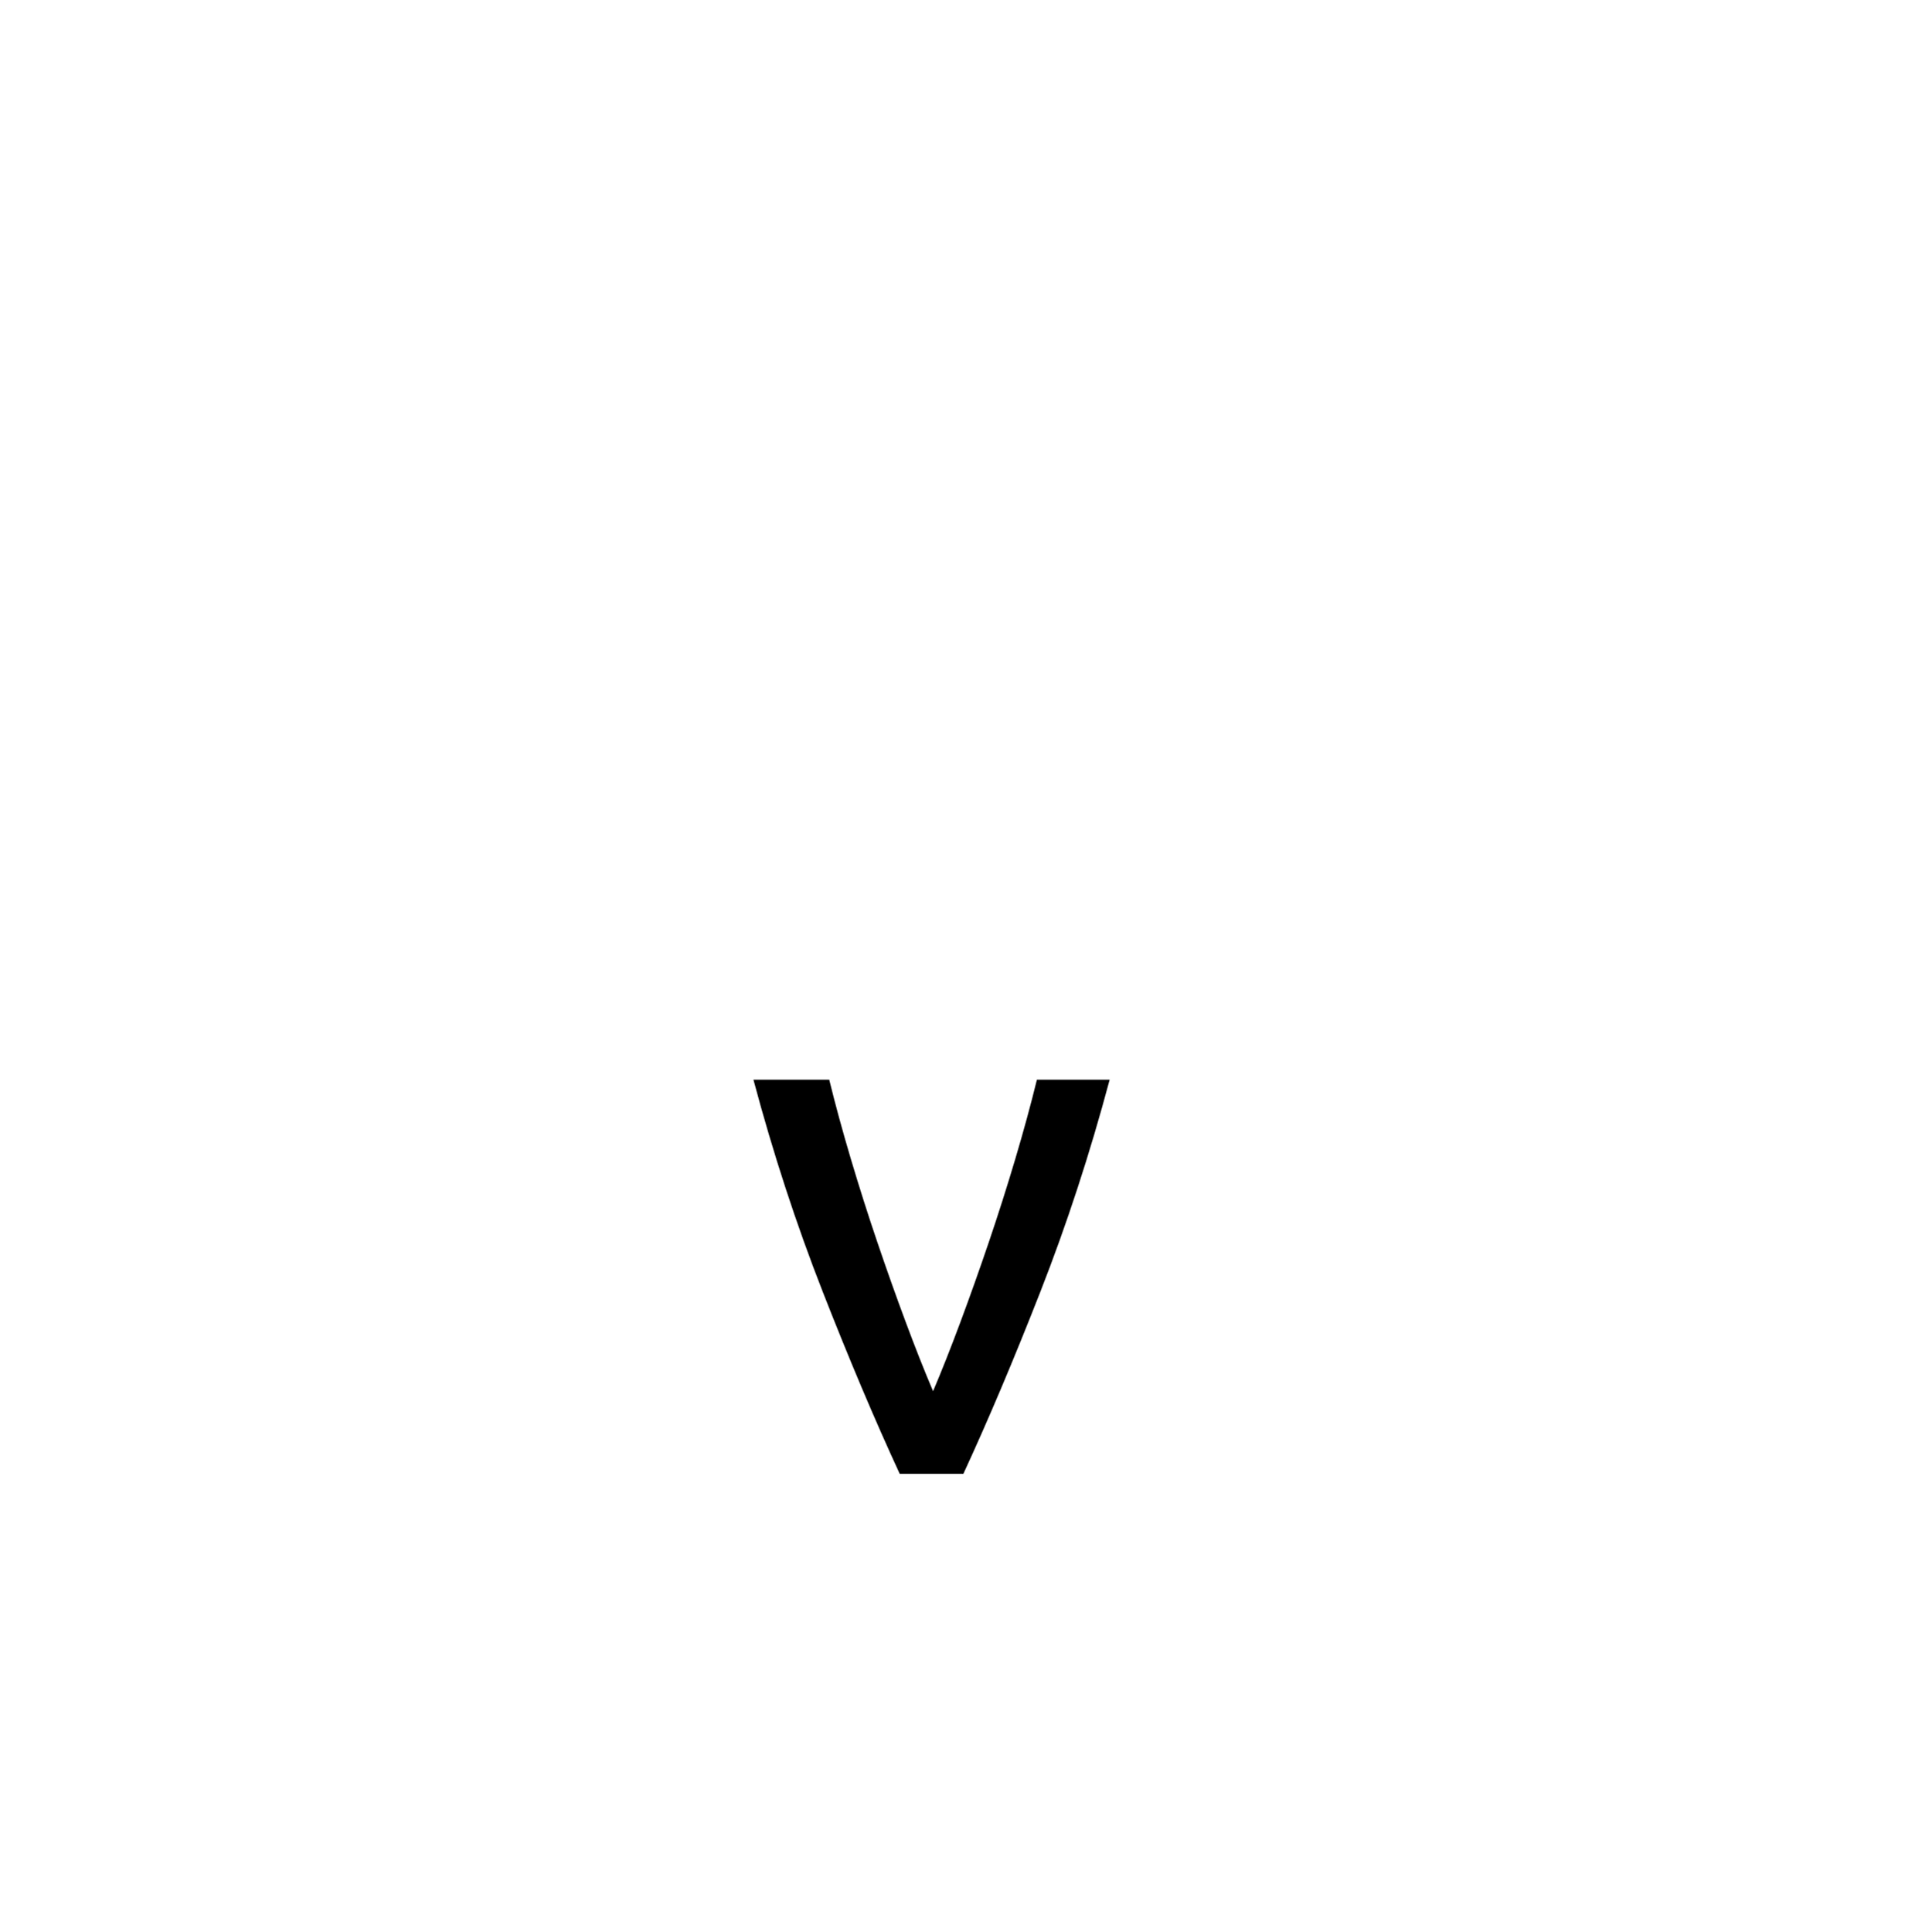
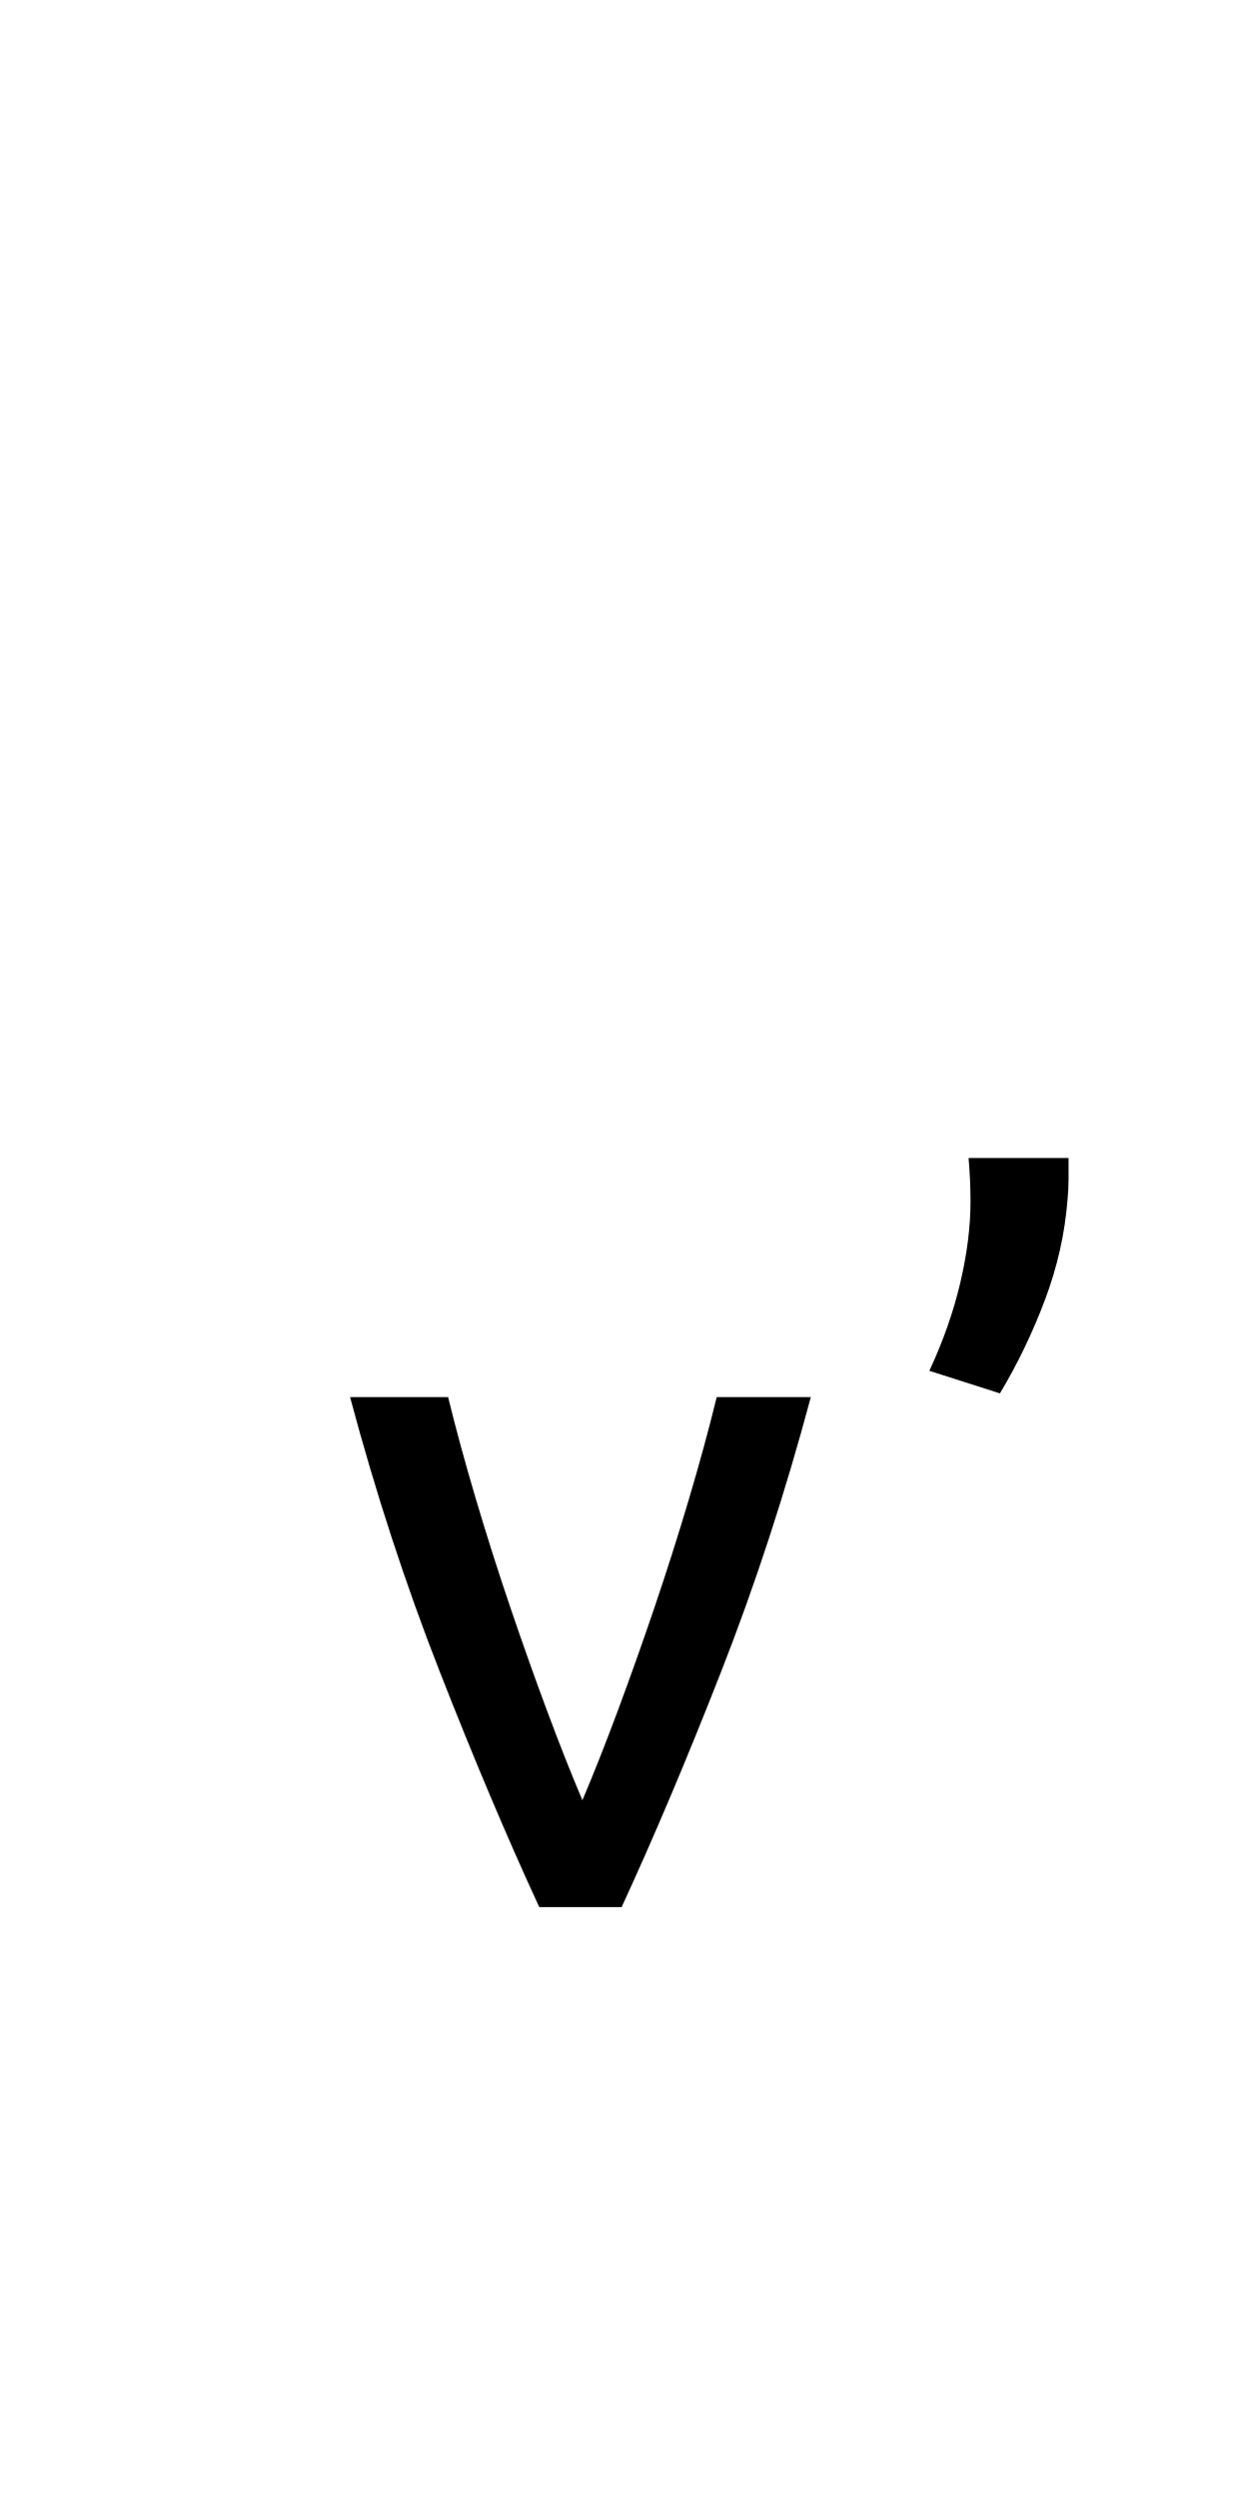
- <svg xmlns="http://www.w3.org/2000/svg" version="1.1" x="0px" y="0px" width="566.93px" height="566.93px" viewBox="0 0 566.93 566.93" enable-background="new 0 0 566.93 566.93" xml:space="preserve">
+ <svg xmlns="http://www.w3.org/2000/svg" version="1.1" x="0px" y="0px" width="283.465px" height="566.93px" viewBox="0 0 283.465 566.93" enable-background="new 0 0 283.465 566.93" xml:space="preserve">
  <g id="fond" display="none">
-     <rect x="-6056.873" y="-11126.046" display="inline" fill-rule="evenodd" clip-rule="evenodd" fill="#58595B" width="16654.492" height="16572.797" />
+     <rect x="-6198.605" y="-11126.046" display="inline" fill-rule="evenodd" clip-rule="evenodd" fill="#58595B" width="16654.492" height="16572.797" />
  </g>
  <g id="en_cours">
</g>
  <g id="fini">
    <g>
-       <path d="M325.752,316.953c-5.785,21.659-12.571,42.425-20.359,62.3c-7.787,19.879-15.317,37.679-22.583,53.399h-18.69    c-7.27-15.721-14.796-33.521-22.583-53.399c-7.787-19.875-14.574-40.641-20.358-62.3h22.25c1.78,7.27,3.894,15.019,6.341,23.251    c2.448,8.232,5.041,16.393,7.788,24.475c2.743,8.087,5.524,15.909,8.344,23.474c2.816,7.565,5.486,14.316,8.01,20.248    c2.521-5.932,5.19-12.683,8.01-20.248c2.816-7.564,5.597-15.387,8.344-23.474c2.743-8.082,5.34-16.242,7.788-24.475    c2.447-8.232,4.561-15.981,6.341-23.251H325.752z" />
+       <path d="M184.02,316.953c-5.785,21.659-12.571,42.425-20.359,62.3c-7.787,19.879-15.317,37.679-22.583,53.399h-18.69    c-7.27-15.721-14.796-33.521-22.583-53.399c-7.787-19.875-14.574-40.641-20.358-62.3h22.25c1.78,7.27,3.894,15.019,6.341,23.251    c2.448,8.232,5.041,16.393,7.788,24.475c2.743,8.087,5.524,15.909,8.344,23.474c2.816,7.565,5.486,14.316,8.01,20.248    c2.521-5.932,5.19-12.683,8.01-20.248c2.816-7.564,5.597-15.387,8.344-23.474c2.743-8.082,5.34-16.242,7.788-24.475    c2.447-8.232,4.561-15.981,6.341-23.251H184.02z" />
+     </g>
+     <g>
+       <path d="M242.515,262.705c0,1.634,0,3.226,0,4.783s-0.076,3.08-0.222,4.562c-0.595,7.714-2.302,15.317-5.118,22.806    c-2.819,7.492-6.23,14.573-10.235,21.249l-16.02-5.118c3.115-6.675,5.451-13.312,7.009-19.913    c1.558-6.599,2.336-12.794,2.336-18.579c0-1.48-0.039-3.076-0.111-4.783c-0.077-1.704-0.188-3.372-0.334-5.006H242.515z" />
    </g>
  </g>
</svg>
